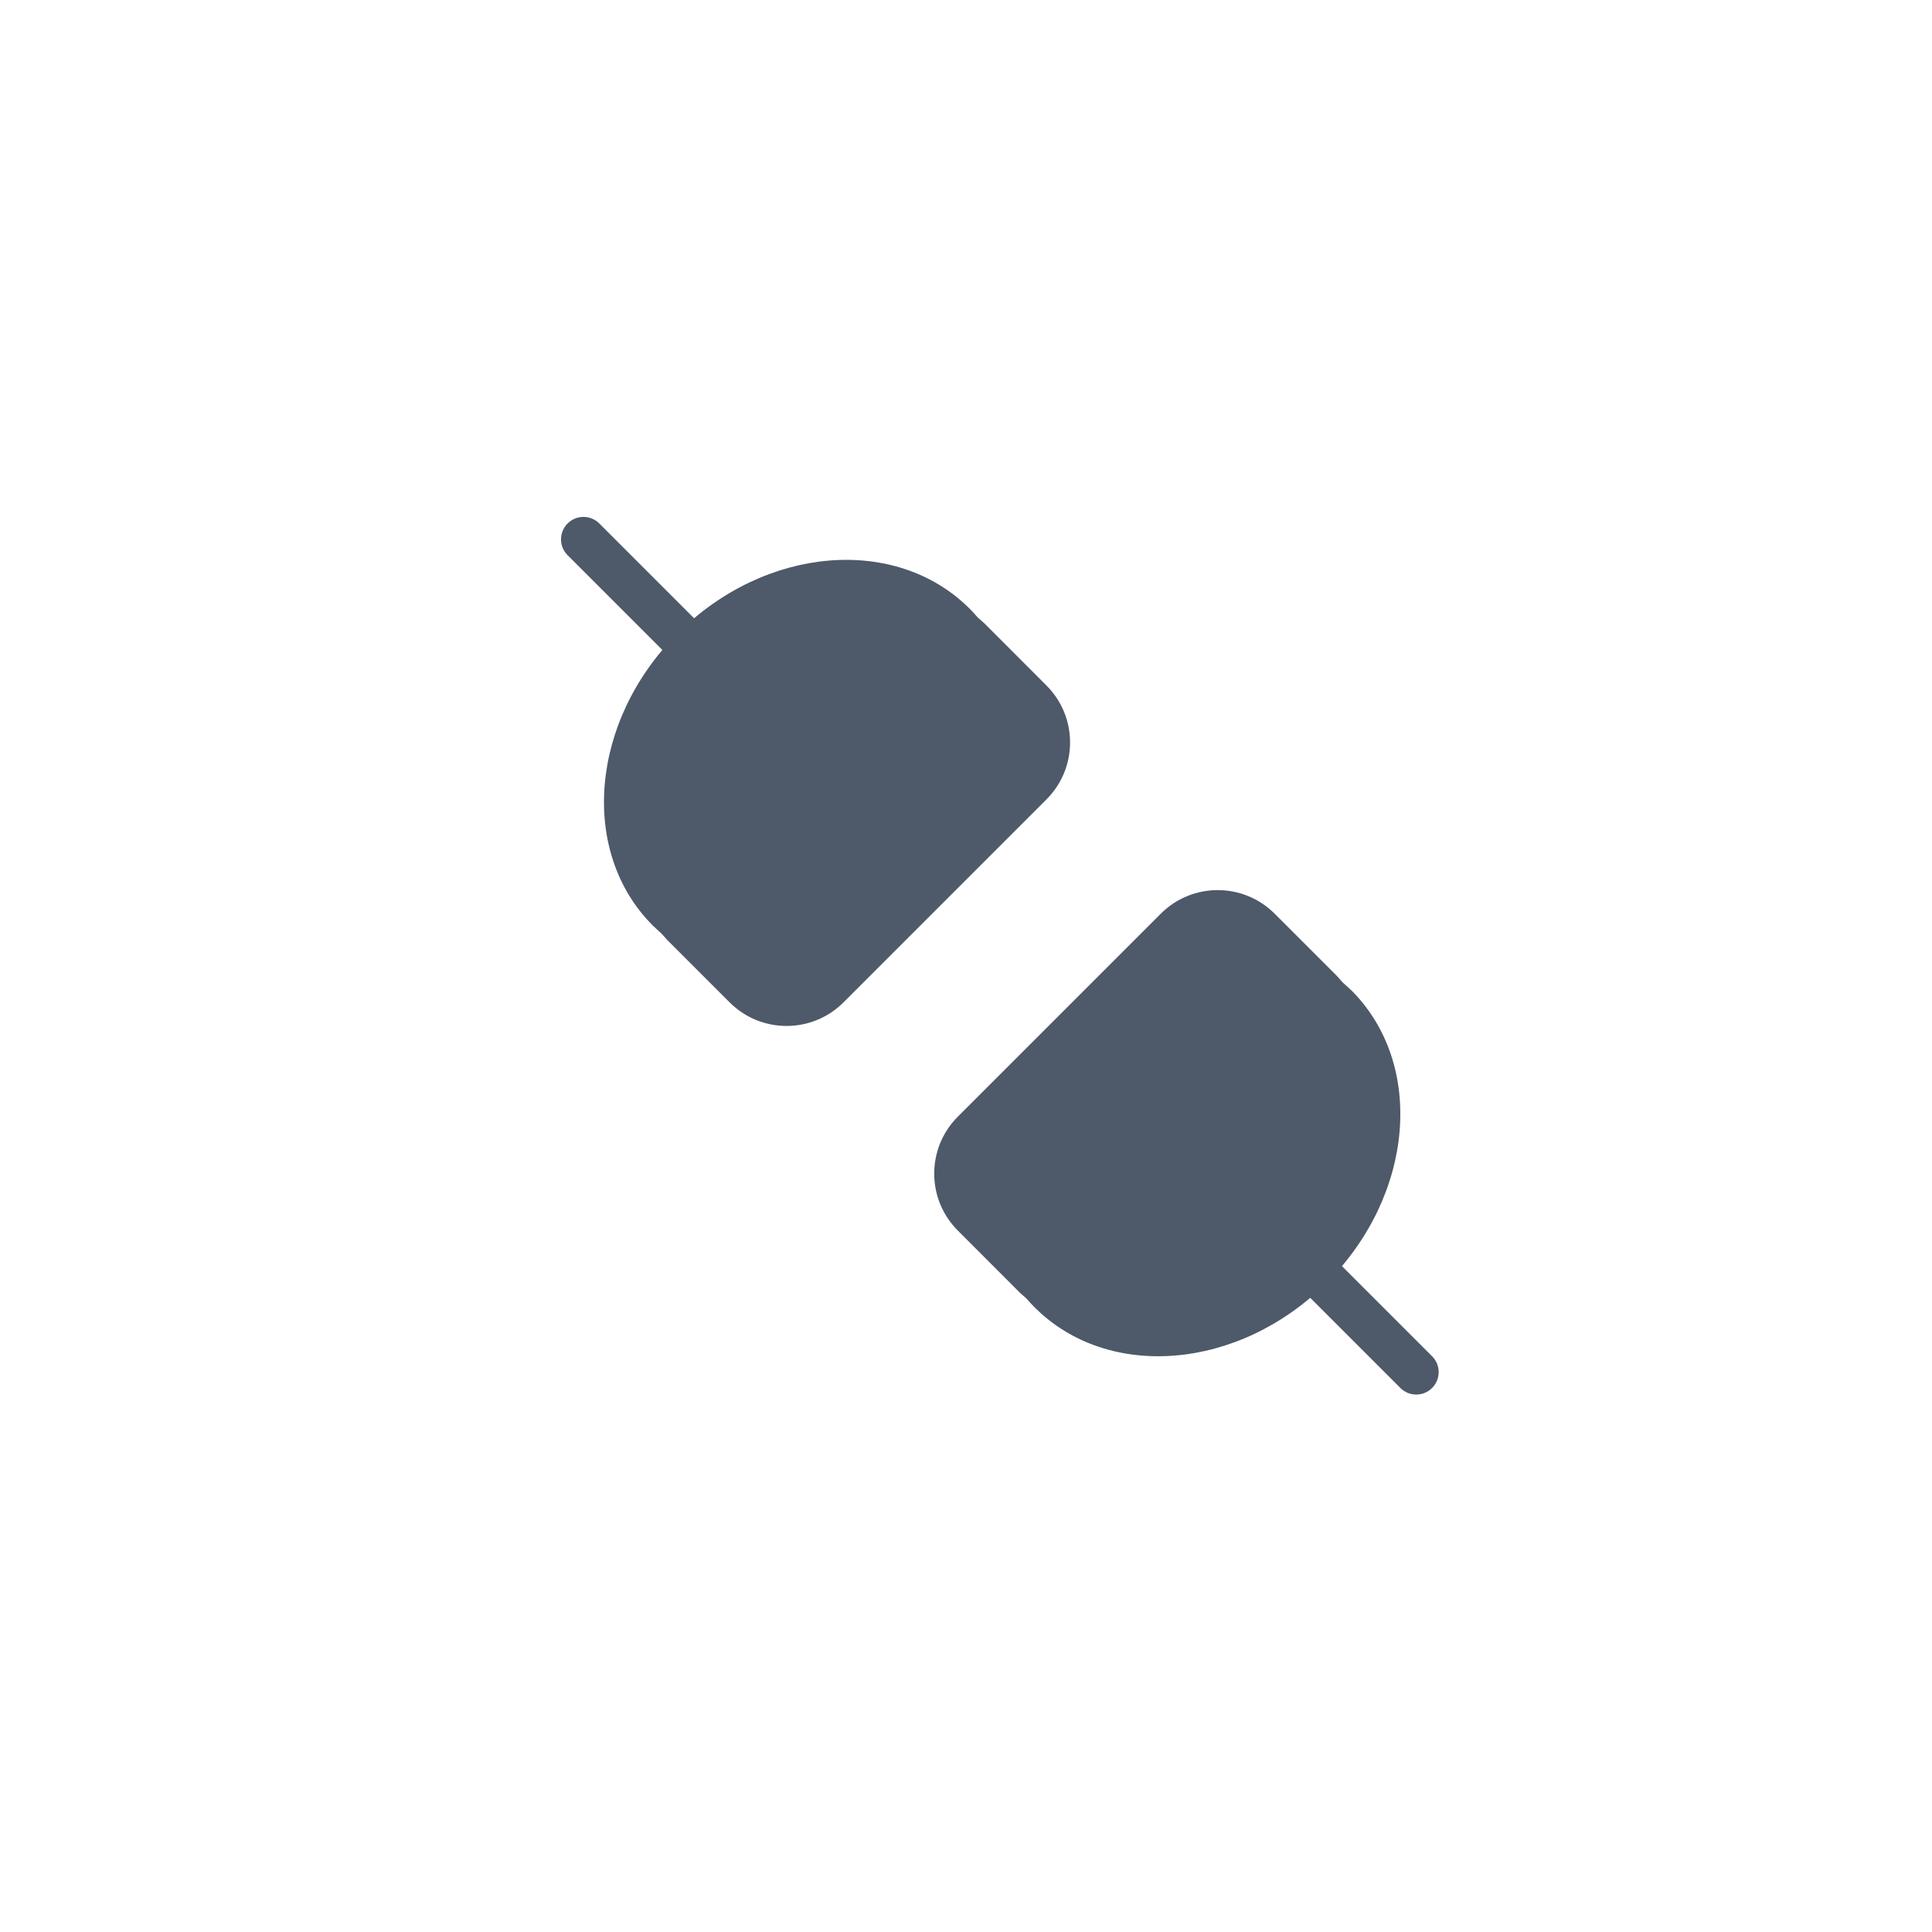
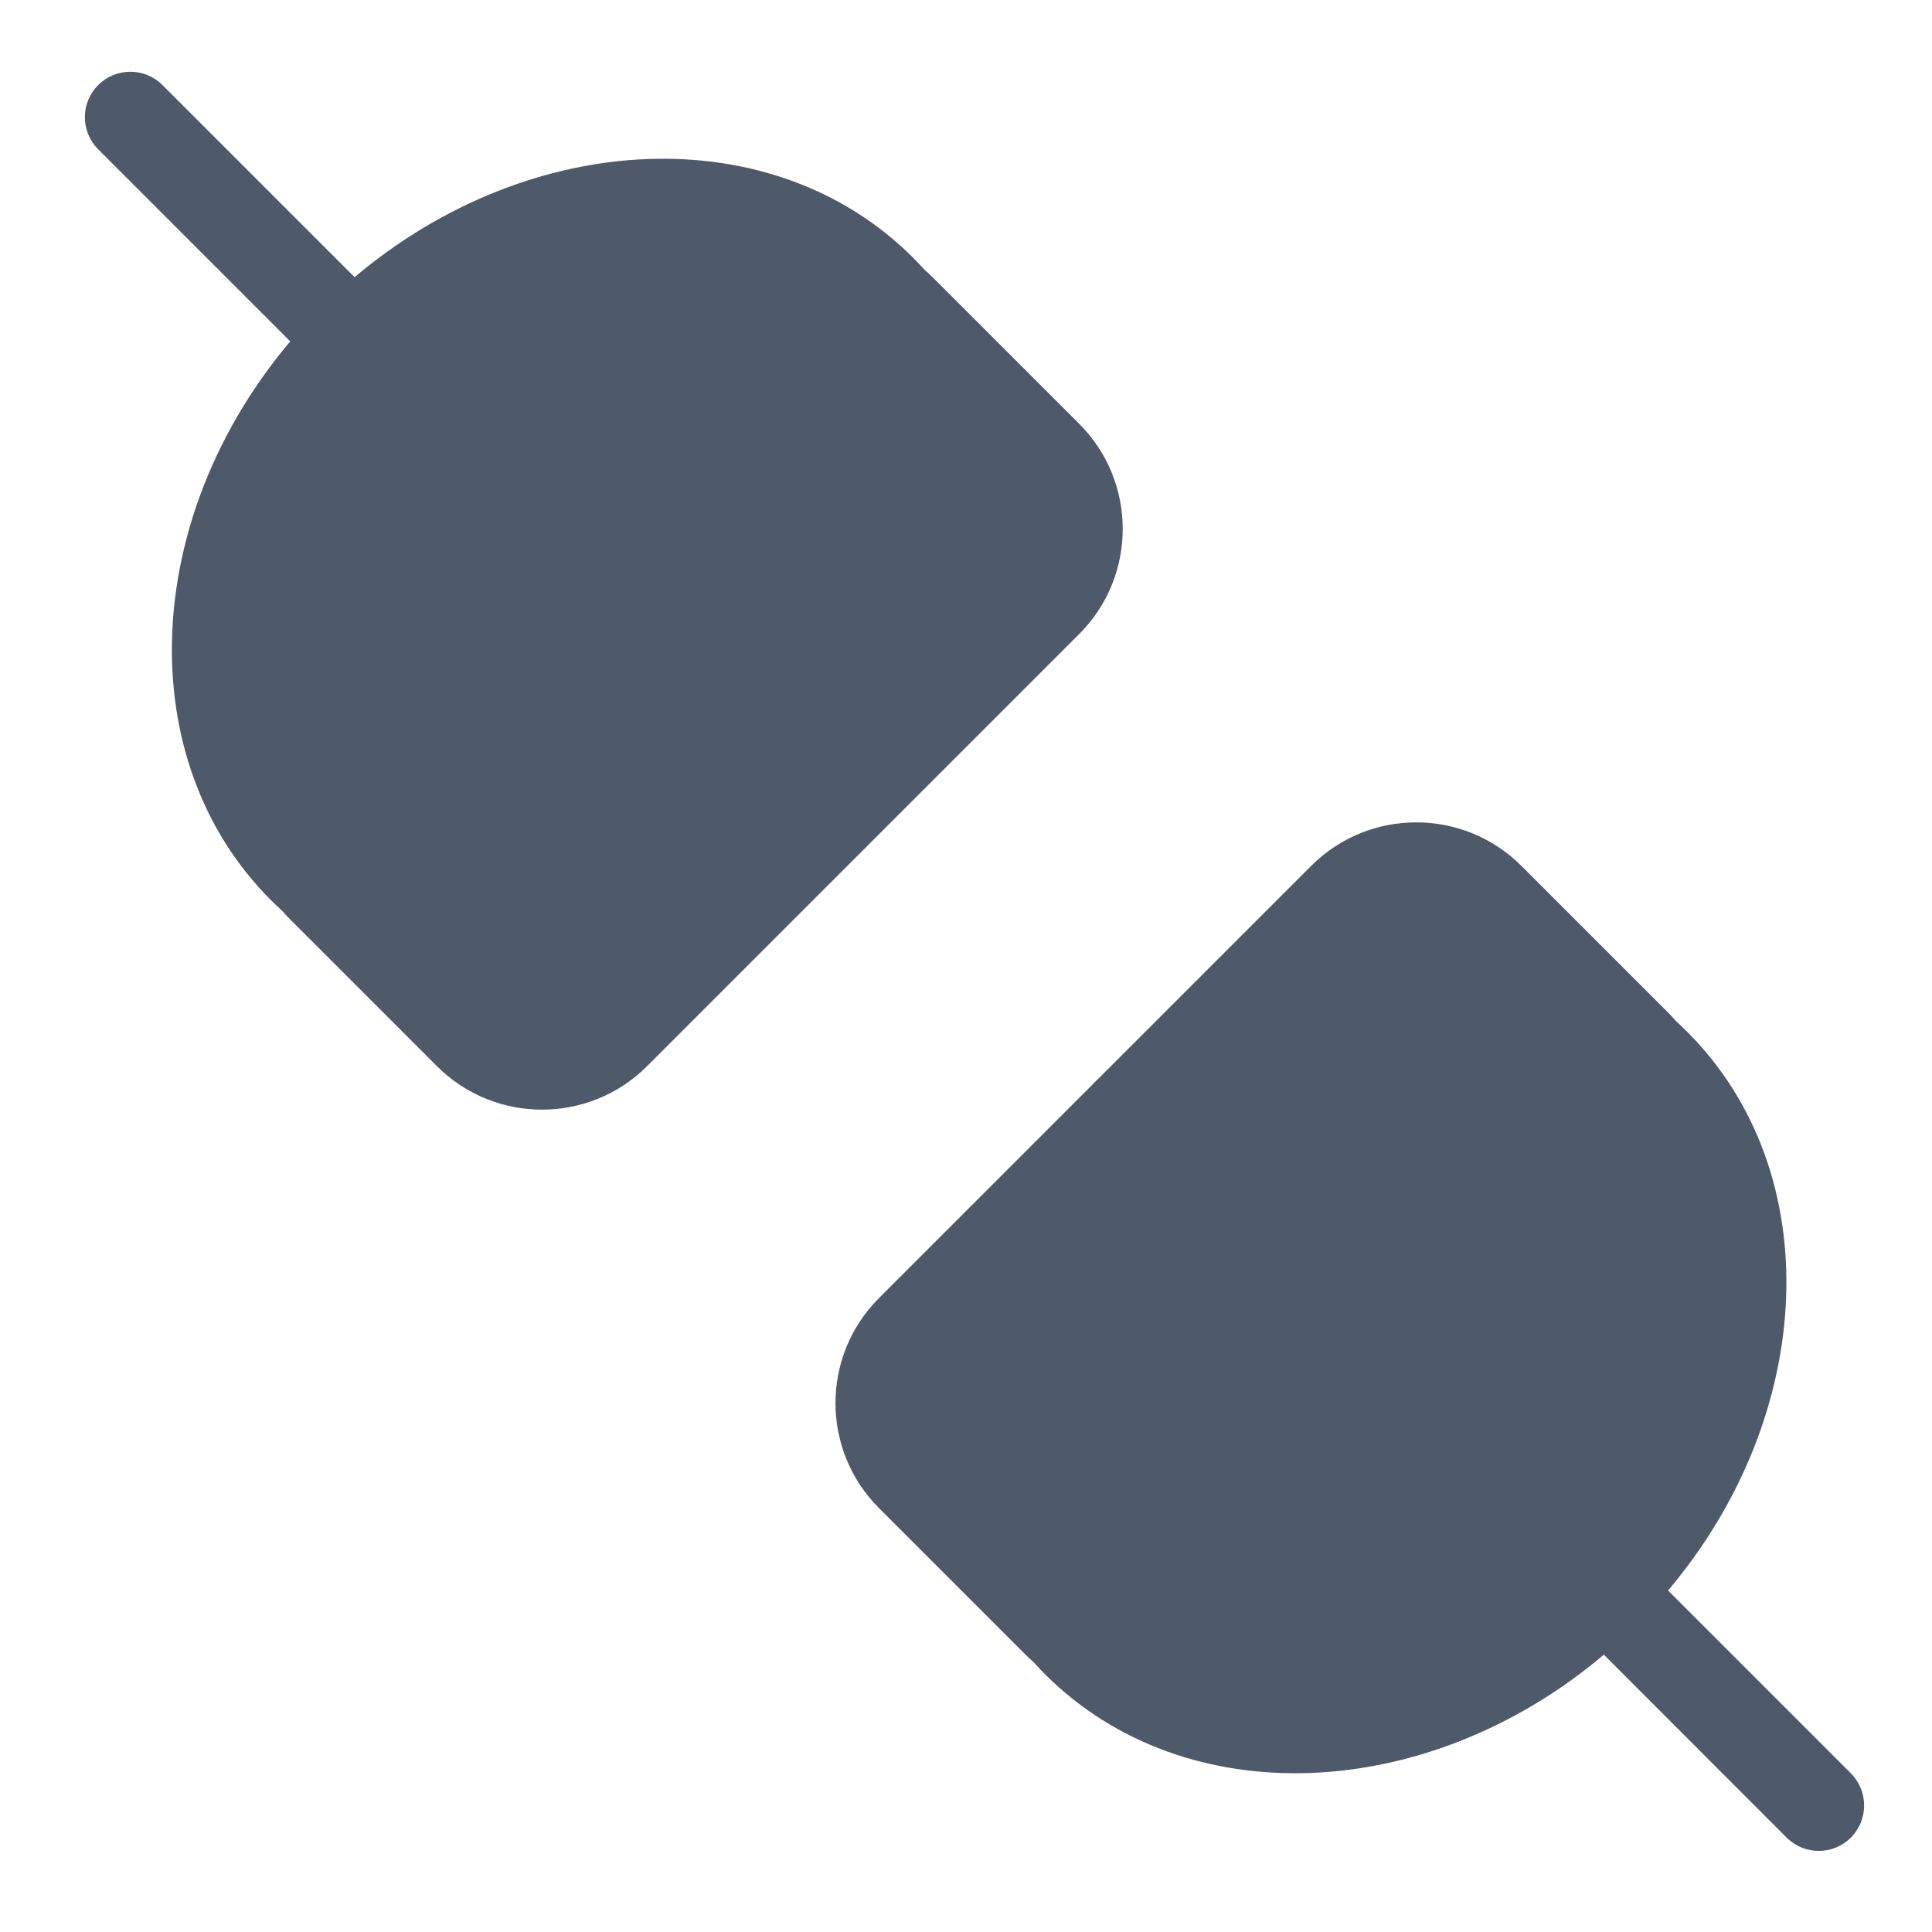
- <svg xmlns="http://www.w3.org/2000/svg" t="1664525745891" class="icon" viewBox="0 0 1024 1024" version="1.1" p-id="1728" width="64" height="64">
-   <path d="M658.261 634.88a11.861 11.861 0 0 1 16.811 0l83.968 83.968a11.861 11.861 0 1 1-16.811 16.811l-83.968-83.968a11.861 11.861 0 0 1 0-16.811zM300.843 277.461a11.861 11.861 0 0 1 16.811 0l83.968 83.968a11.861 11.861 0 0 1-16.811 16.811L300.843 294.272a11.861 11.861 0 0 1 0-16.811z" fill="#4E5969" p-id="1729" />
-   <path d="M675.584 484.267l33.024 33.024 3.029 3.413 4.693 4.267c39.083 39.168 33.237 108.459-13.141 154.88-46.379 46.336-115.669 52.224-154.837 13.056a85.931 85.931 0 0 1-4.309-4.651l-3.413-3.029-32.981-33.024a42.667 42.667 0 0 1 0-60.331l107.605-107.605a42.667 42.667 0 0 1 60.331 0z m-161.621-161.621c1.493 1.493 2.944 3.072 4.309 4.693l3.413 2.987 32.981 33.024a42.667 42.667 0 0 1 0 60.331l-107.605 107.605a42.667 42.667 0 0 1-60.331 0l-33.024-33.024-3.029-3.371-4.651-4.309c-39.125-39.125-33.28-108.459 13.099-154.837 46.379-46.379 115.712-52.224 154.837-13.099z" fill="#4E5969" p-id="1730" />
+ <svg xmlns="http://www.w3.org/2000/svg" width="13" height="13" viewBox="0 0 13 13" fill="none">
+   <path fill-rule="evenodd" clip-rule="evenodd" d="M0.661 1.005C0.541 0.885 0.541 0.692 0.661 0.572C0.78 0.453 0.974 0.453 1.093 0.572L2.386 1.865C3.569 0.865 5.2 0.789 6.145 1.735C6.171 1.761 6.196 1.788 6.221 1.815C6.239 1.83 6.256 1.847 6.274 1.864L7.262 2.852C7.652 3.242 7.652 3.876 7.262 4.266L5.843 5.685C5.832 5.697 5.82 5.708 5.808 5.72C5.797 5.732 5.785 5.743 5.773 5.755L4.354 7.174C3.964 7.564 3.33 7.564 2.94 7.174L1.952 6.186C1.934 6.168 1.917 6.15 1.901 6.131C1.874 6.107 1.849 6.082 1.823 6.057C0.878 5.111 0.953 3.481 1.953 2.297L0.661 1.005ZM6.956 11.185C6.98 11.212 7.005 11.239 7.031 11.265C7.977 12.211 9.608 12.135 10.792 11.134L12.022 12.365C12.141 12.484 12.335 12.484 12.454 12.365C12.573 12.245 12.573 12.052 12.454 11.932L11.224 10.702C12.224 9.519 12.299 7.889 11.353 6.943C11.328 6.918 11.302 6.893 11.276 6.869C11.26 6.85 11.243 6.832 11.225 6.814L10.237 5.826C9.846 5.436 9.213 5.436 8.823 5.826L7.404 7.245C7.392 7.257 7.38 7.268 7.368 7.28C7.357 7.292 7.345 7.303 7.334 7.315L5.915 8.734C5.524 9.124 5.524 9.758 5.915 10.148L6.903 11.136C6.92 11.153 6.938 11.17 6.956 11.185Z" fill="#4E5969" />
</svg>
